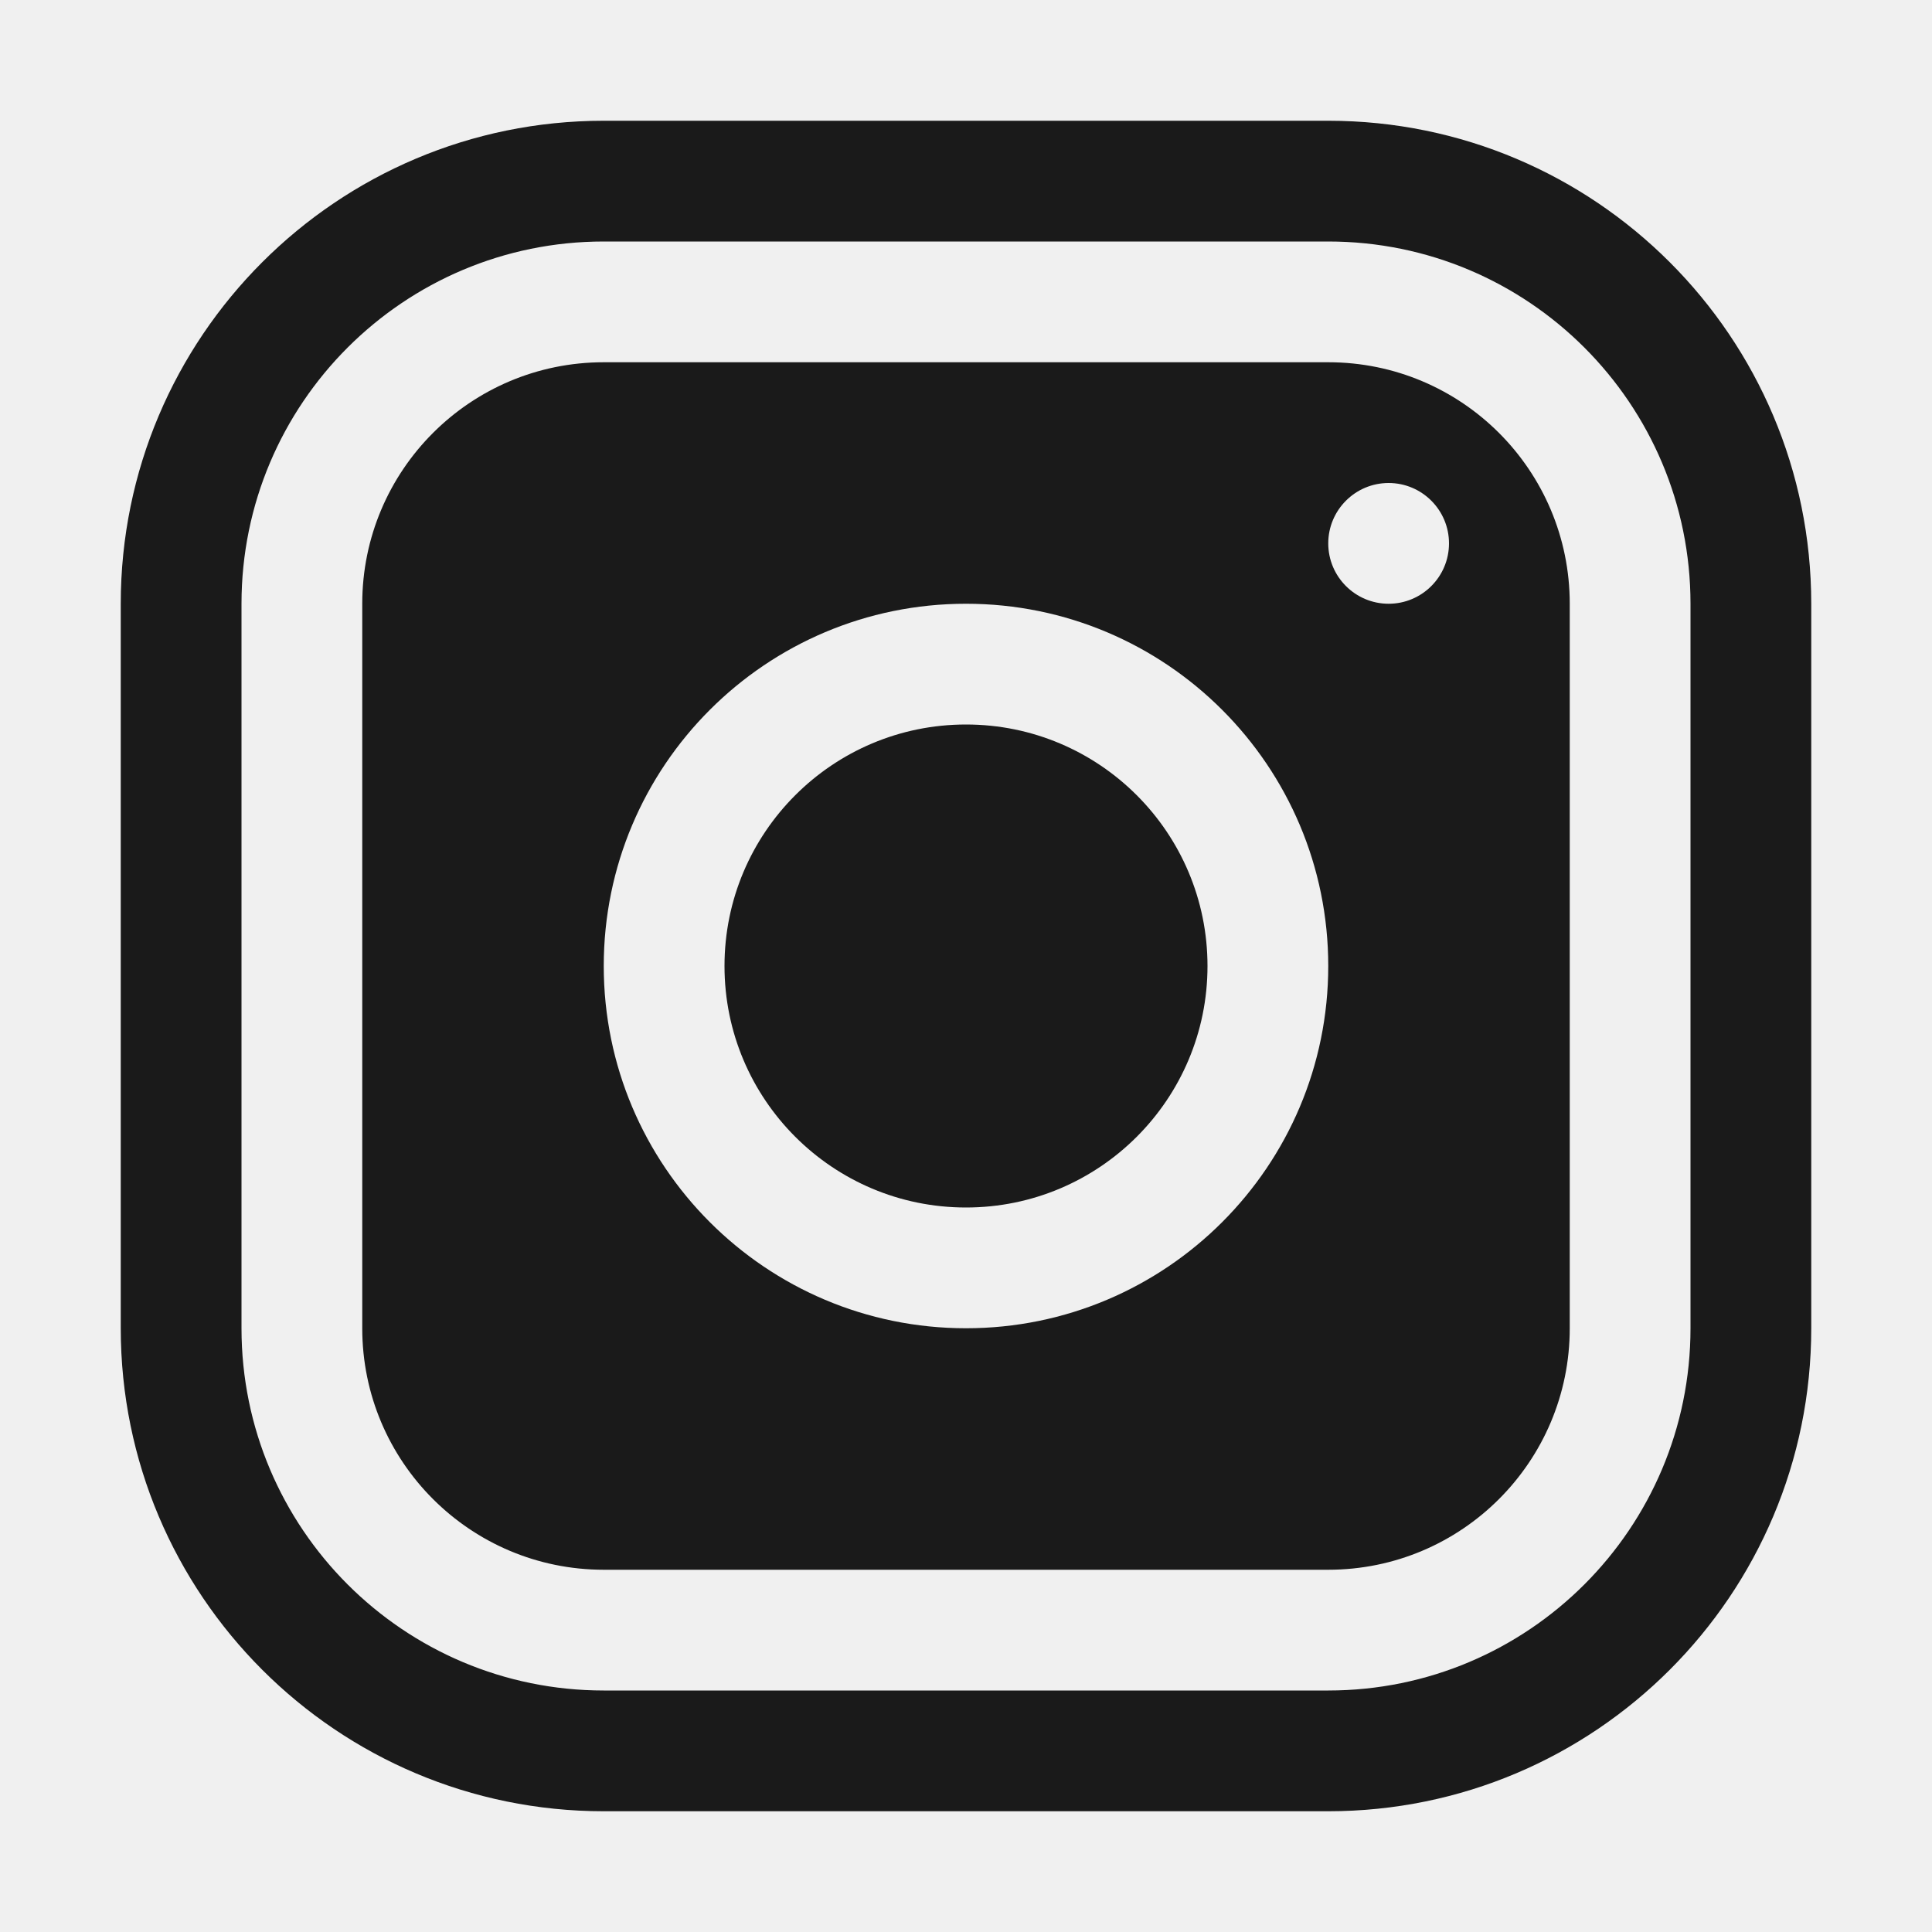
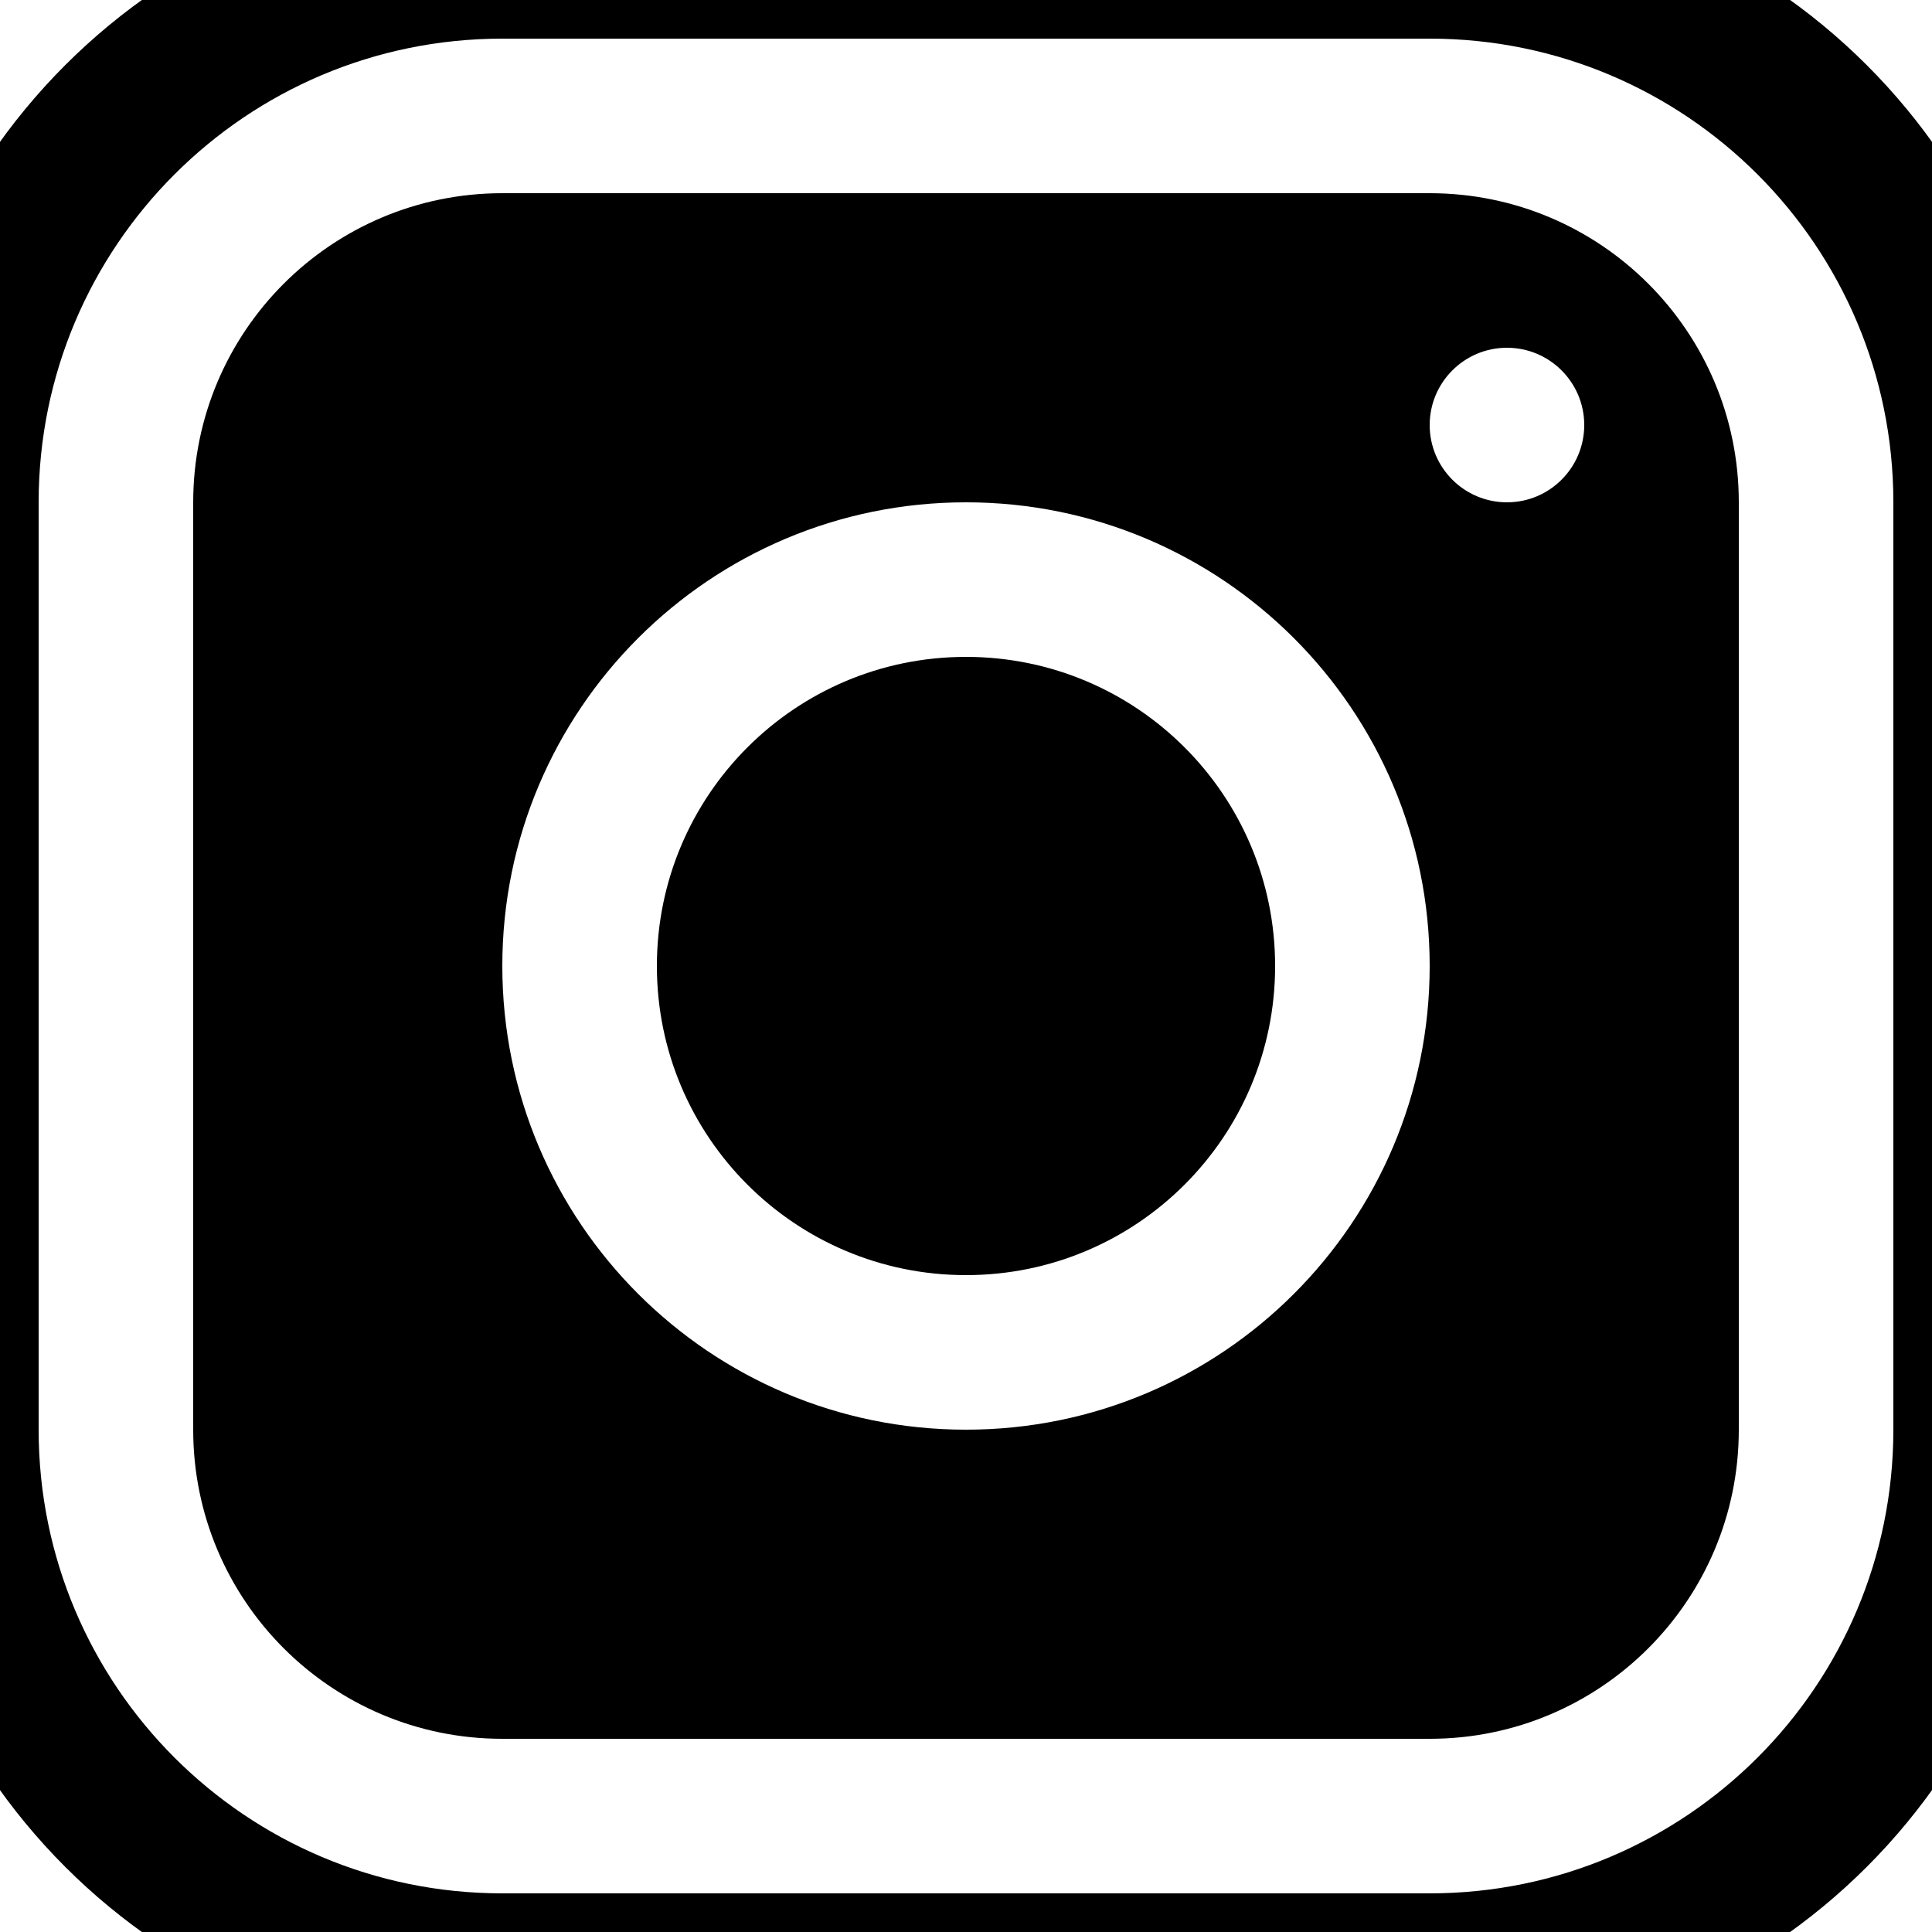
- <svg xmlns="http://www.w3.org/2000/svg" fill="#1A1A1A" viewBox="0 0 16 16" width="40px" height="40px">
-   <path d="M 5 1 C 2.791 1 1 2.791 1 5 L 1 11 C 1 13.209 2.791 15 5 15 L 11 15 C 13.209 15 15 13.209 15 11 L 15 5 C 15 2.791 13.209 1 11 1 L 5 1 z M 5 2 L 11 2 C 12.657 2 14 3.343 14 5 L 14 11 C 14 12.657 12.657 14 11 14 L 5 14 C 3.343 14 2 12.657 2 11 L 2 5 C 2 3.343 3.343 2 5 2 z M 5 3 C 3.895 3 3 3.895 3 5 L 3 11 C 3 12.105 3.895 13 5 13 L 11 13 C 12.105 13 13 12.105 13 11 L 13 5 C 13 3.895 12.105 3 11 3 L 5 3 z M 11.5 4 C 11.776 4 12 4.224 12 4.5 C 12 4.776 11.776 5 11.5 5 C 11.224 5 11 4.776 11 4.5 C 11 4.224 11.224 4 11.5 4 z M 8 5 C 9.657 5 11 6.343 11 8 C 11 9.657 9.657 11 8 11 C 6.343 11 5 9.657 5 8 C 5 6.343 6.343 5 8 5 z M 8 6 A 2 2 0 0 0 8 10 A 2 2 0 0 0 8 6 z" />
+ <svg xmlns="http://www.w3.org/2000/svg" viewBox="0,0,256,256" width="30px" height="30px">
+   <g transform="translate(-35.84,-35.84) scale(1.28,1.28)">
+     <g fill="#ffffff" fill-rule="nonzero" stroke="none" stroke-width="1" stroke-linecap="butt" stroke-linejoin="miter" stroke-miterlimit="10" stroke-dasharray="" stroke-dashoffset="0" font-family="none" font-weight="none" font-size="none" text-anchor="none" style="mix-blend-mode: normal">
+       <path d="M28,228v-200h200v200z" id="bgRectangle" />
+     </g>
+     <g fill="#000000" fill-rule="nonzero" stroke="none" stroke-width="1" stroke-linecap="butt" stroke-linejoin="miter" stroke-miterlimit="10" stroke-dasharray="" stroke-dashoffset="0" font-family="none" font-weight="none" font-size="none" text-anchor="none" style="mix-blend-mode: normal">
+       <g transform="scale(16,16)">
+         <path d="M5,1c-2.209,0 -4,1.791 -4,4v6c0,2.209 1.791,4 4,4h6c2.209,0 4,-1.791 4,-4v-6c0,-2.209 -1.791,-4 -4,-4zM5,2h6c1.657,0 3,1.343 3,3v6c0,1.657 -1.343,3 -3,3h-6c-1.657,0 -3,-1.343 -3,-3v-6c0,-1.657 1.343,-3 3,-3zM5,3c-1.105,0 -2,0.895 -2,2v6c0,1.105 0.895,2 2,2h6c1.105,0 2,-0.895 2,-2v-6c0,-1.105 -0.895,-2 -2,-2zM11.5,4c0.276,0 0.5,0.224 0.5,0.5c0,0.276 -0.224,0.5 -0.5,0.5c-0.276,0 -0.5,-0.224 -0.5,-0.5c0,-0.276 0.224,-0.5 0.5,-0.5zM8,5c1.657,0 3,1.343 3,3c0,1.657 -1.343,3 -3,3c-1.657,0 -3,-1.343 -3,-3c0,-1.657 1.343,-3 3,-3zM8,6c-1.105,0 -2,0.895 -2,2c0,1.105 0.895,2 2,2c1.105,0 2,-0.895 2,-2c0,-1.105 -0.895,-2 -2,-2z" />
+       </g>
+     </g>
+   </g>
</svg>
